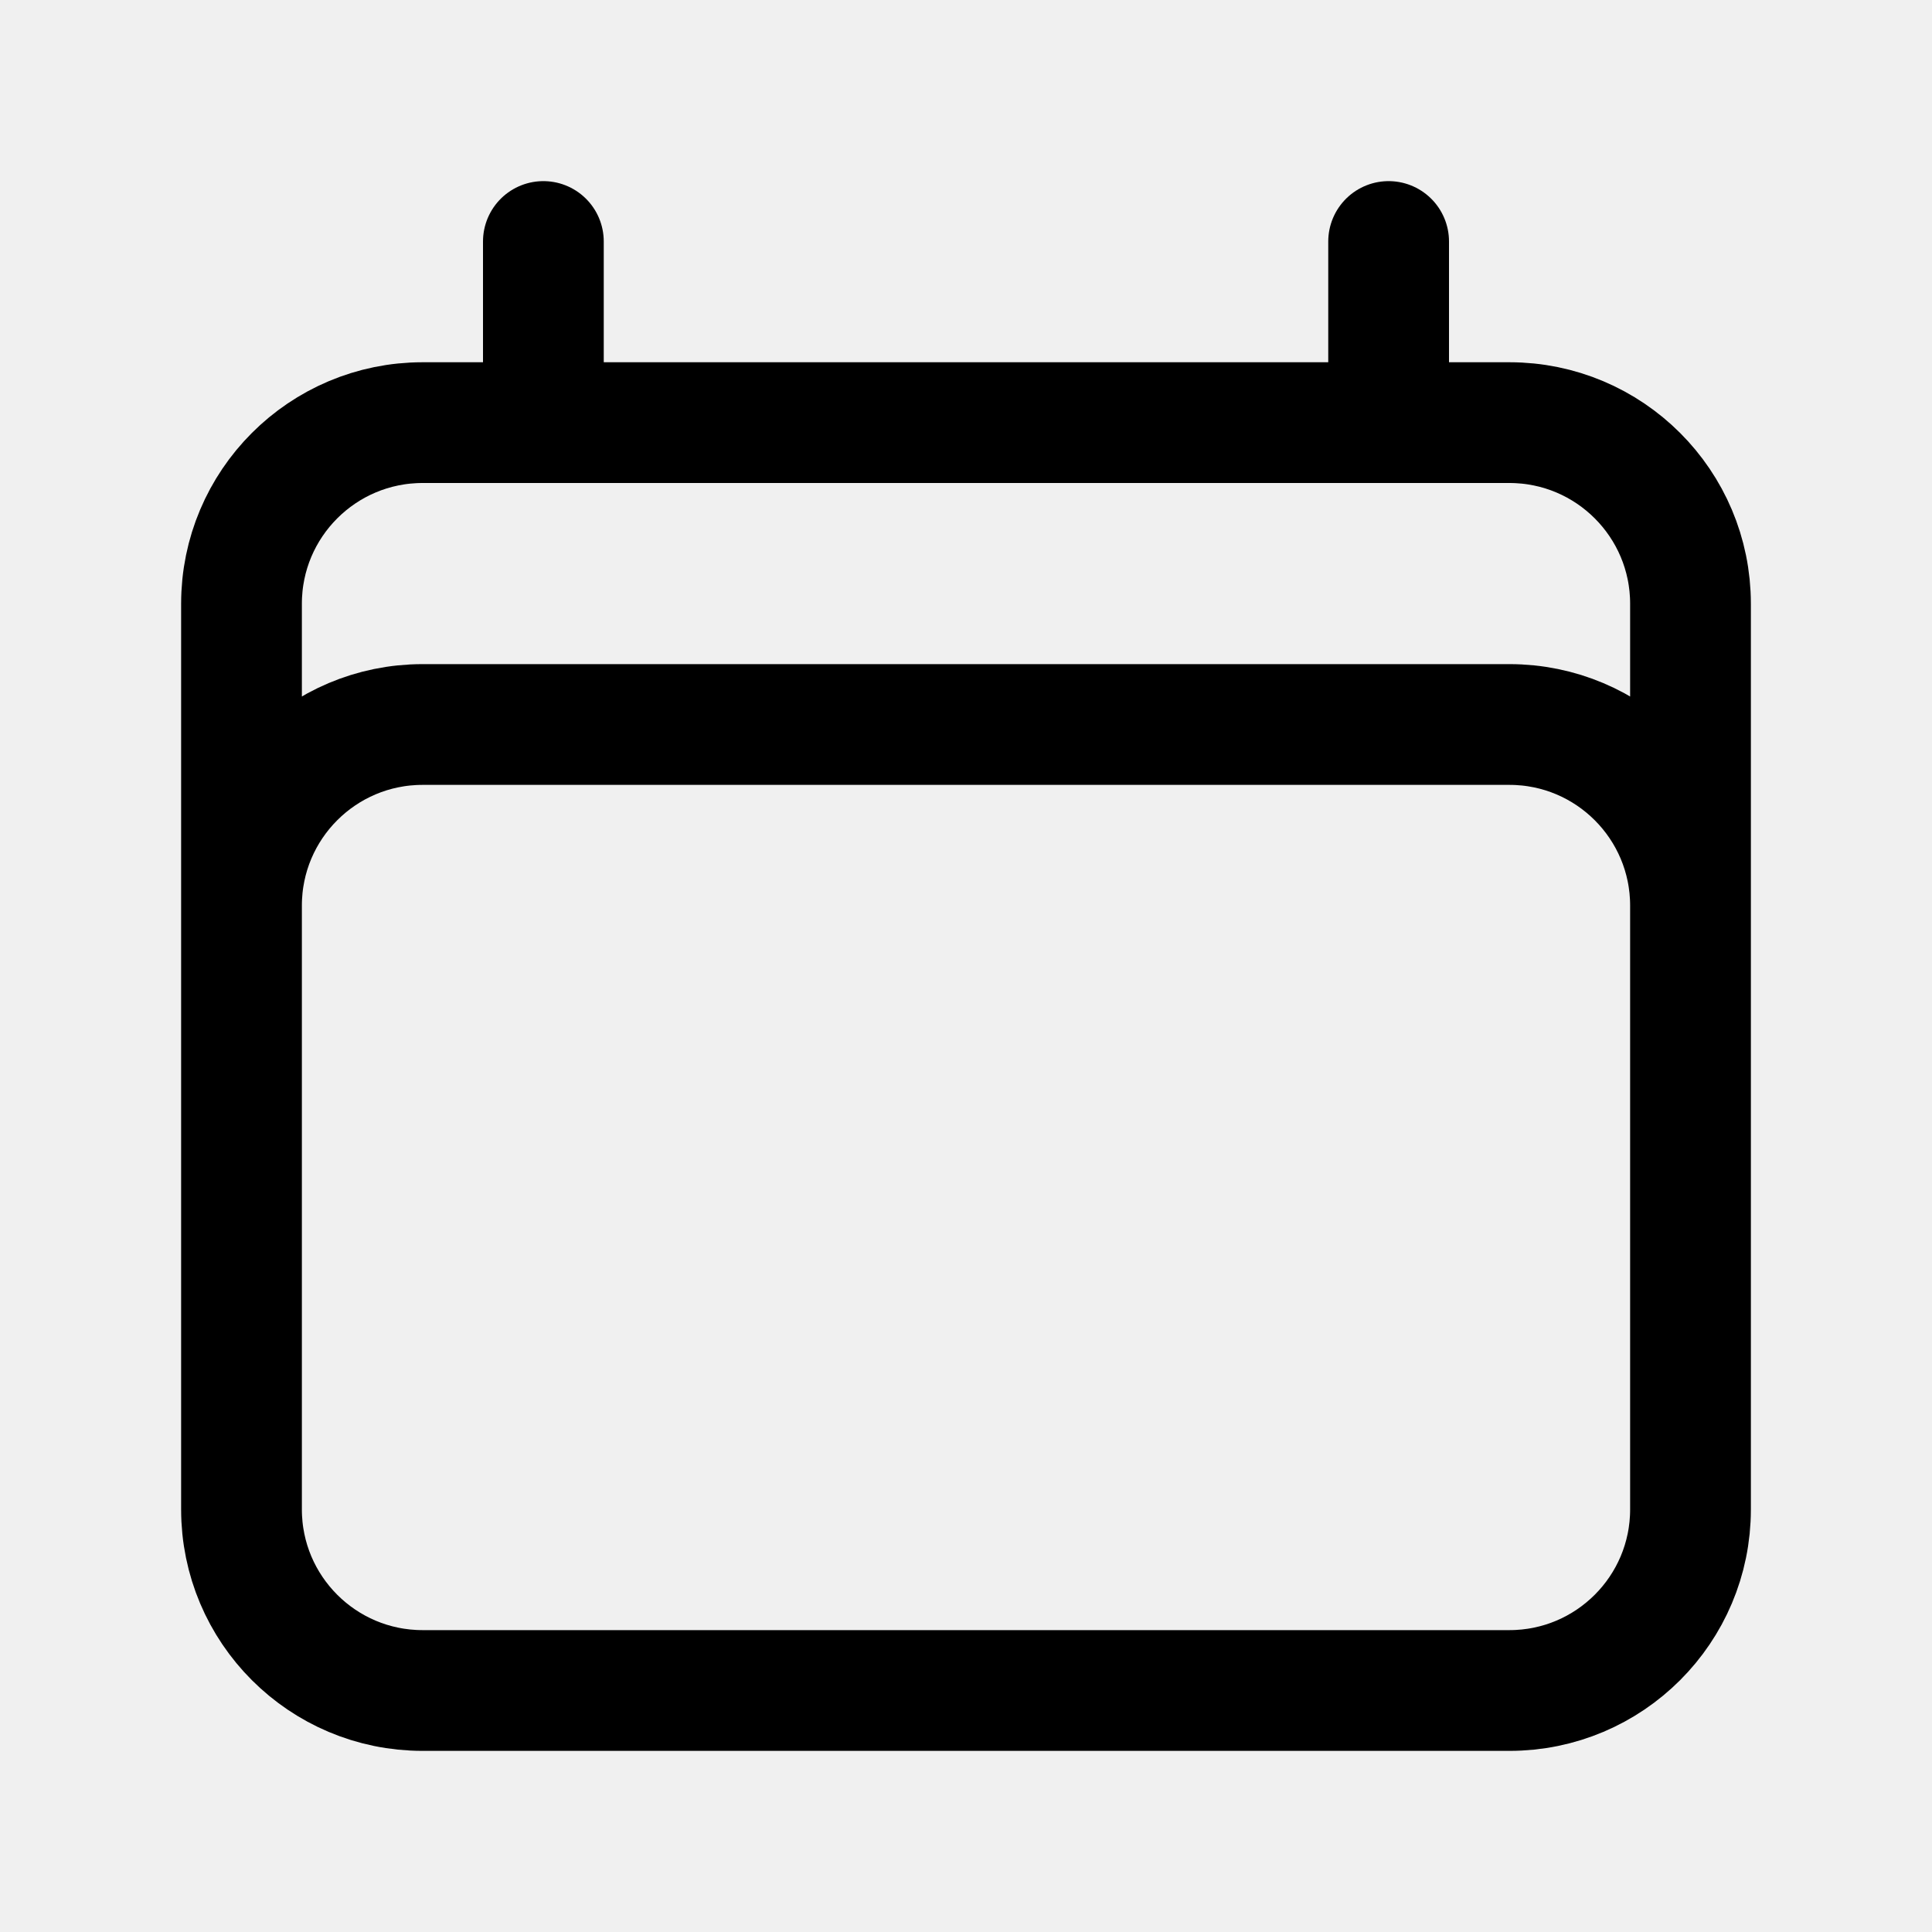
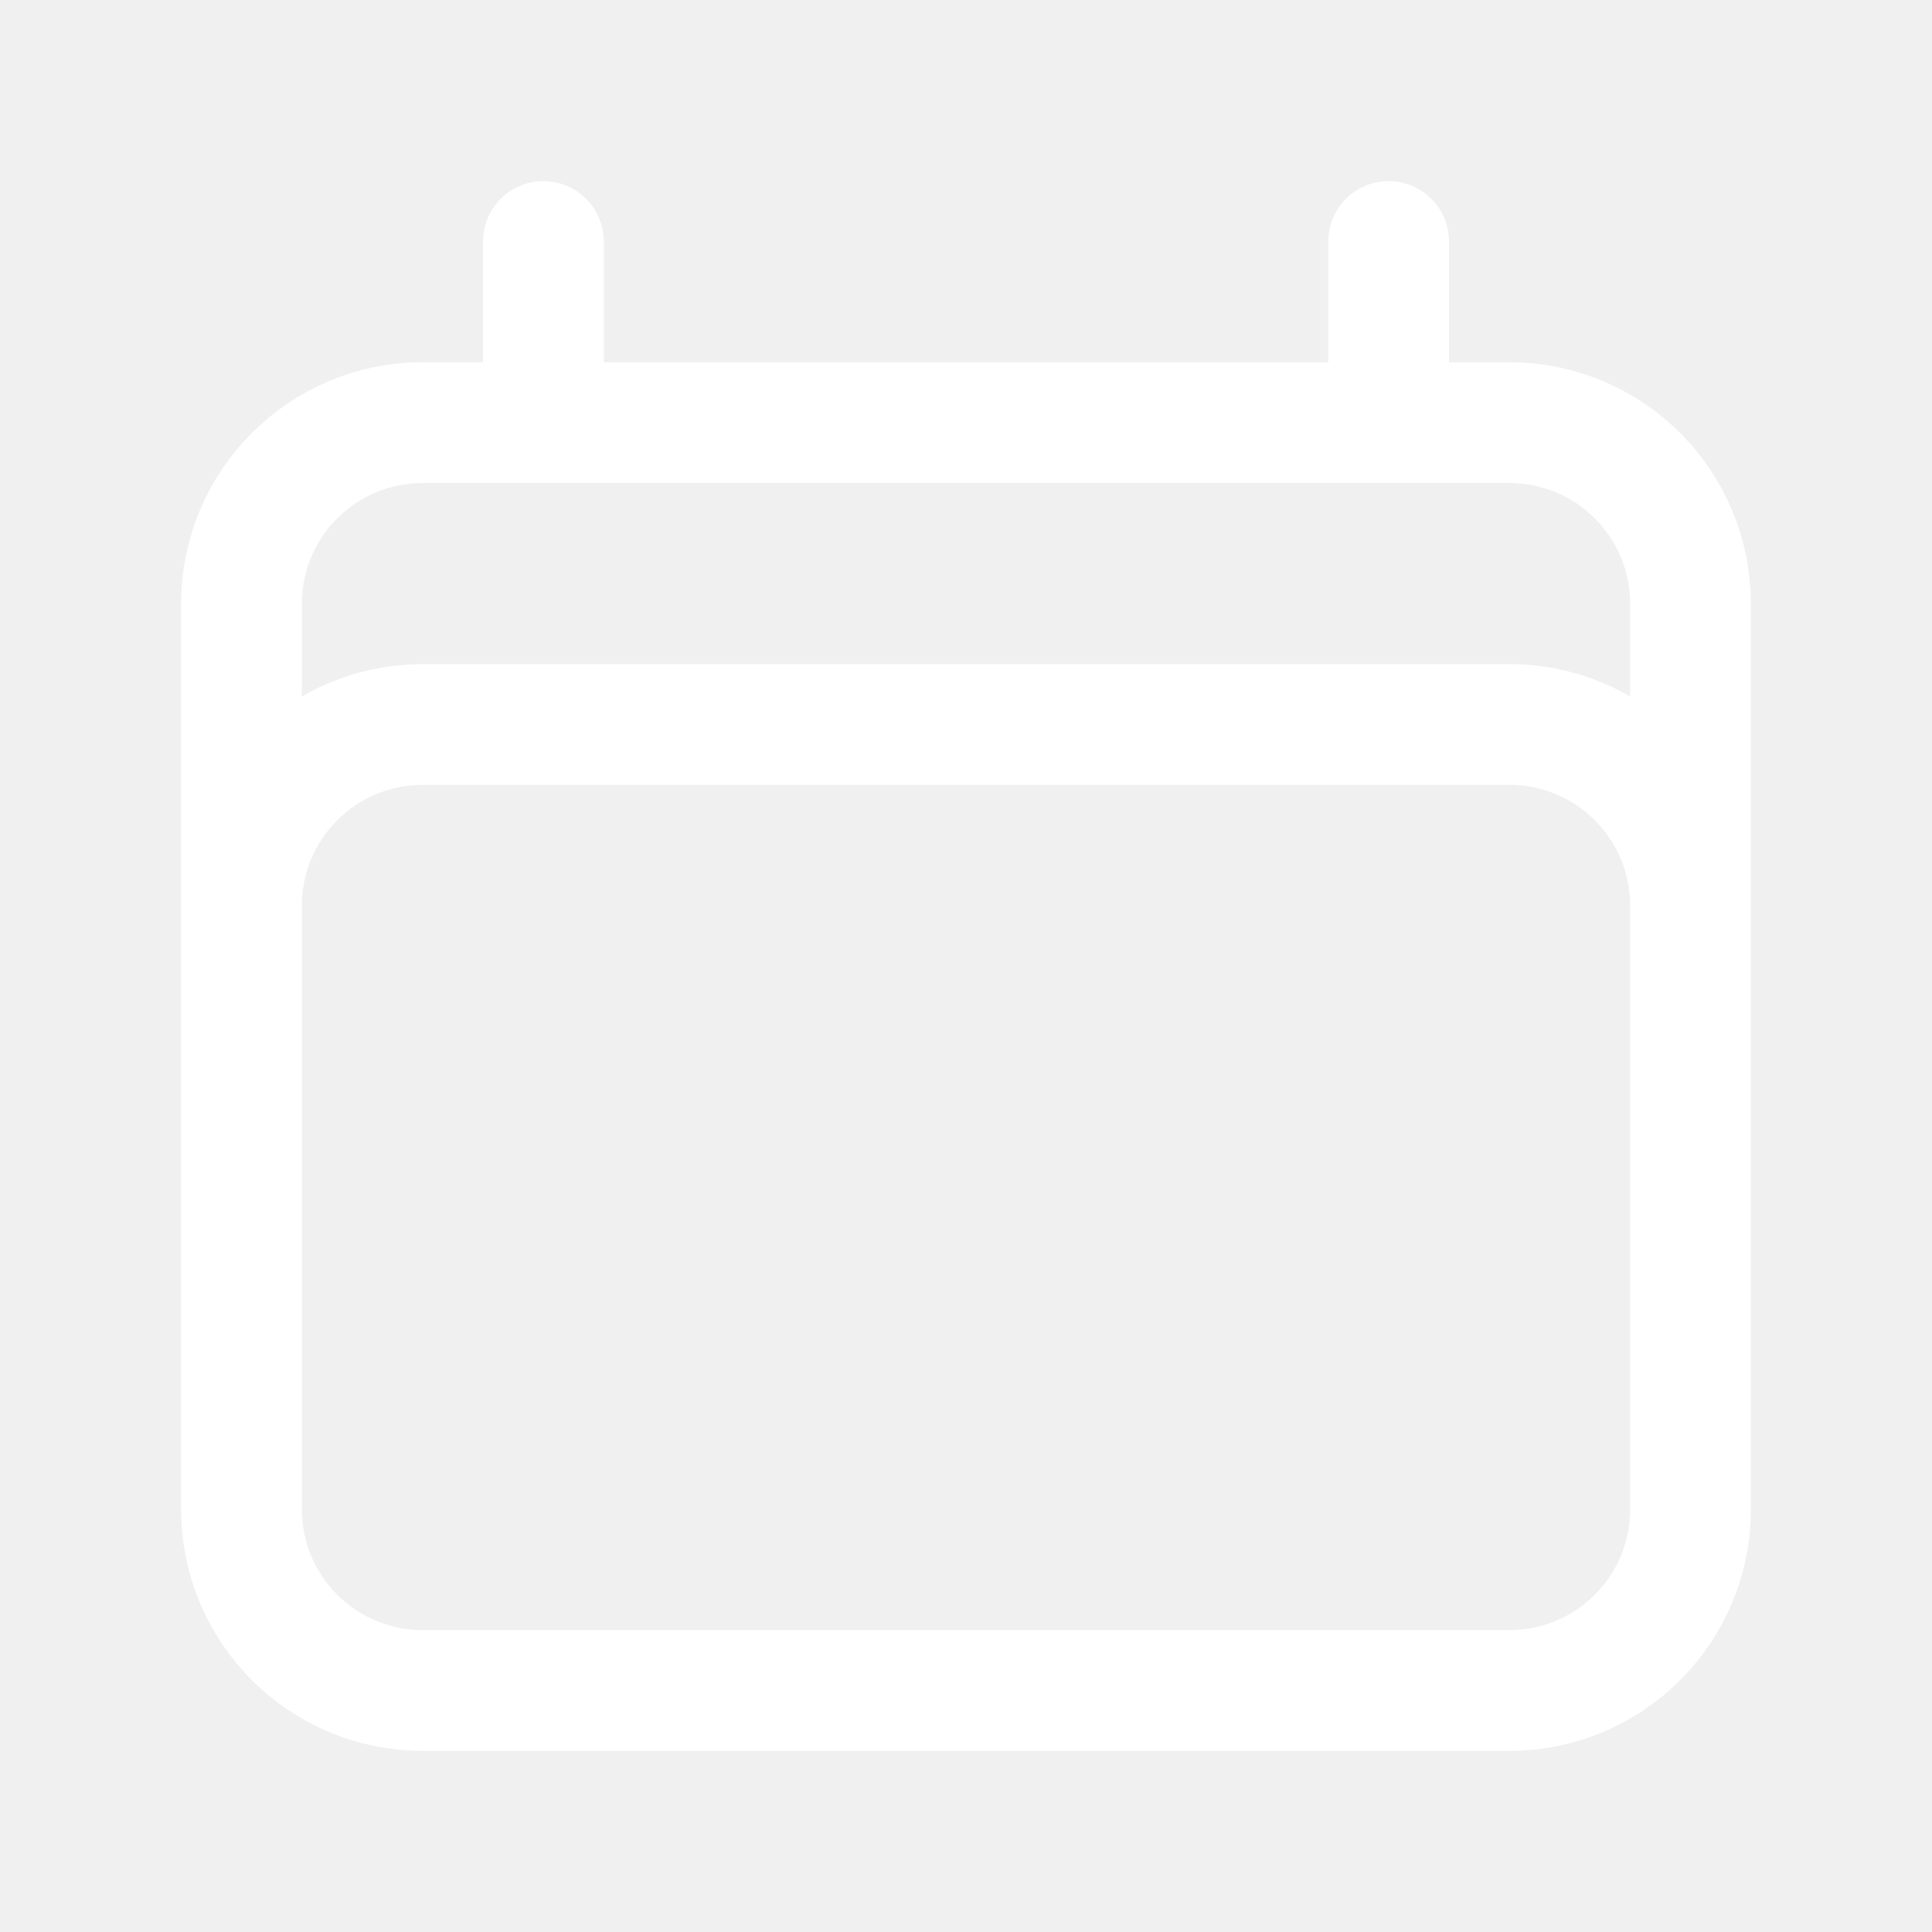
- <svg xmlns="http://www.w3.org/2000/svg" fill="none" viewBox="0 0 24 24" stroke-width="1.5" stroke="currentColor">
+ <svg xmlns="http://www.w3.org/2000/svg" fill="none" viewBox="0 0 24 24" stroke-width="1.5" stroke="white">
  <path stroke-linecap="round" stroke-linejoin="round" d="M6.75 3v2.25M17.25 3v2.25M3 18.75V7.5a2.25 2.25 0 0 1 2.25-2.25h13.5A2.25 2.25 0 0 1 21 7.5v11.25m-18 0A2.25 2.25 0 0 0 5.25 21h13.5A2.25 2.25 0 0 0 21 18.75m-18 0v-7.5A2.25 2.25 0 0 1 5.25 9h13.5A2.25 2.25 0 0 1 21 11.25v7.5" />
</svg>
